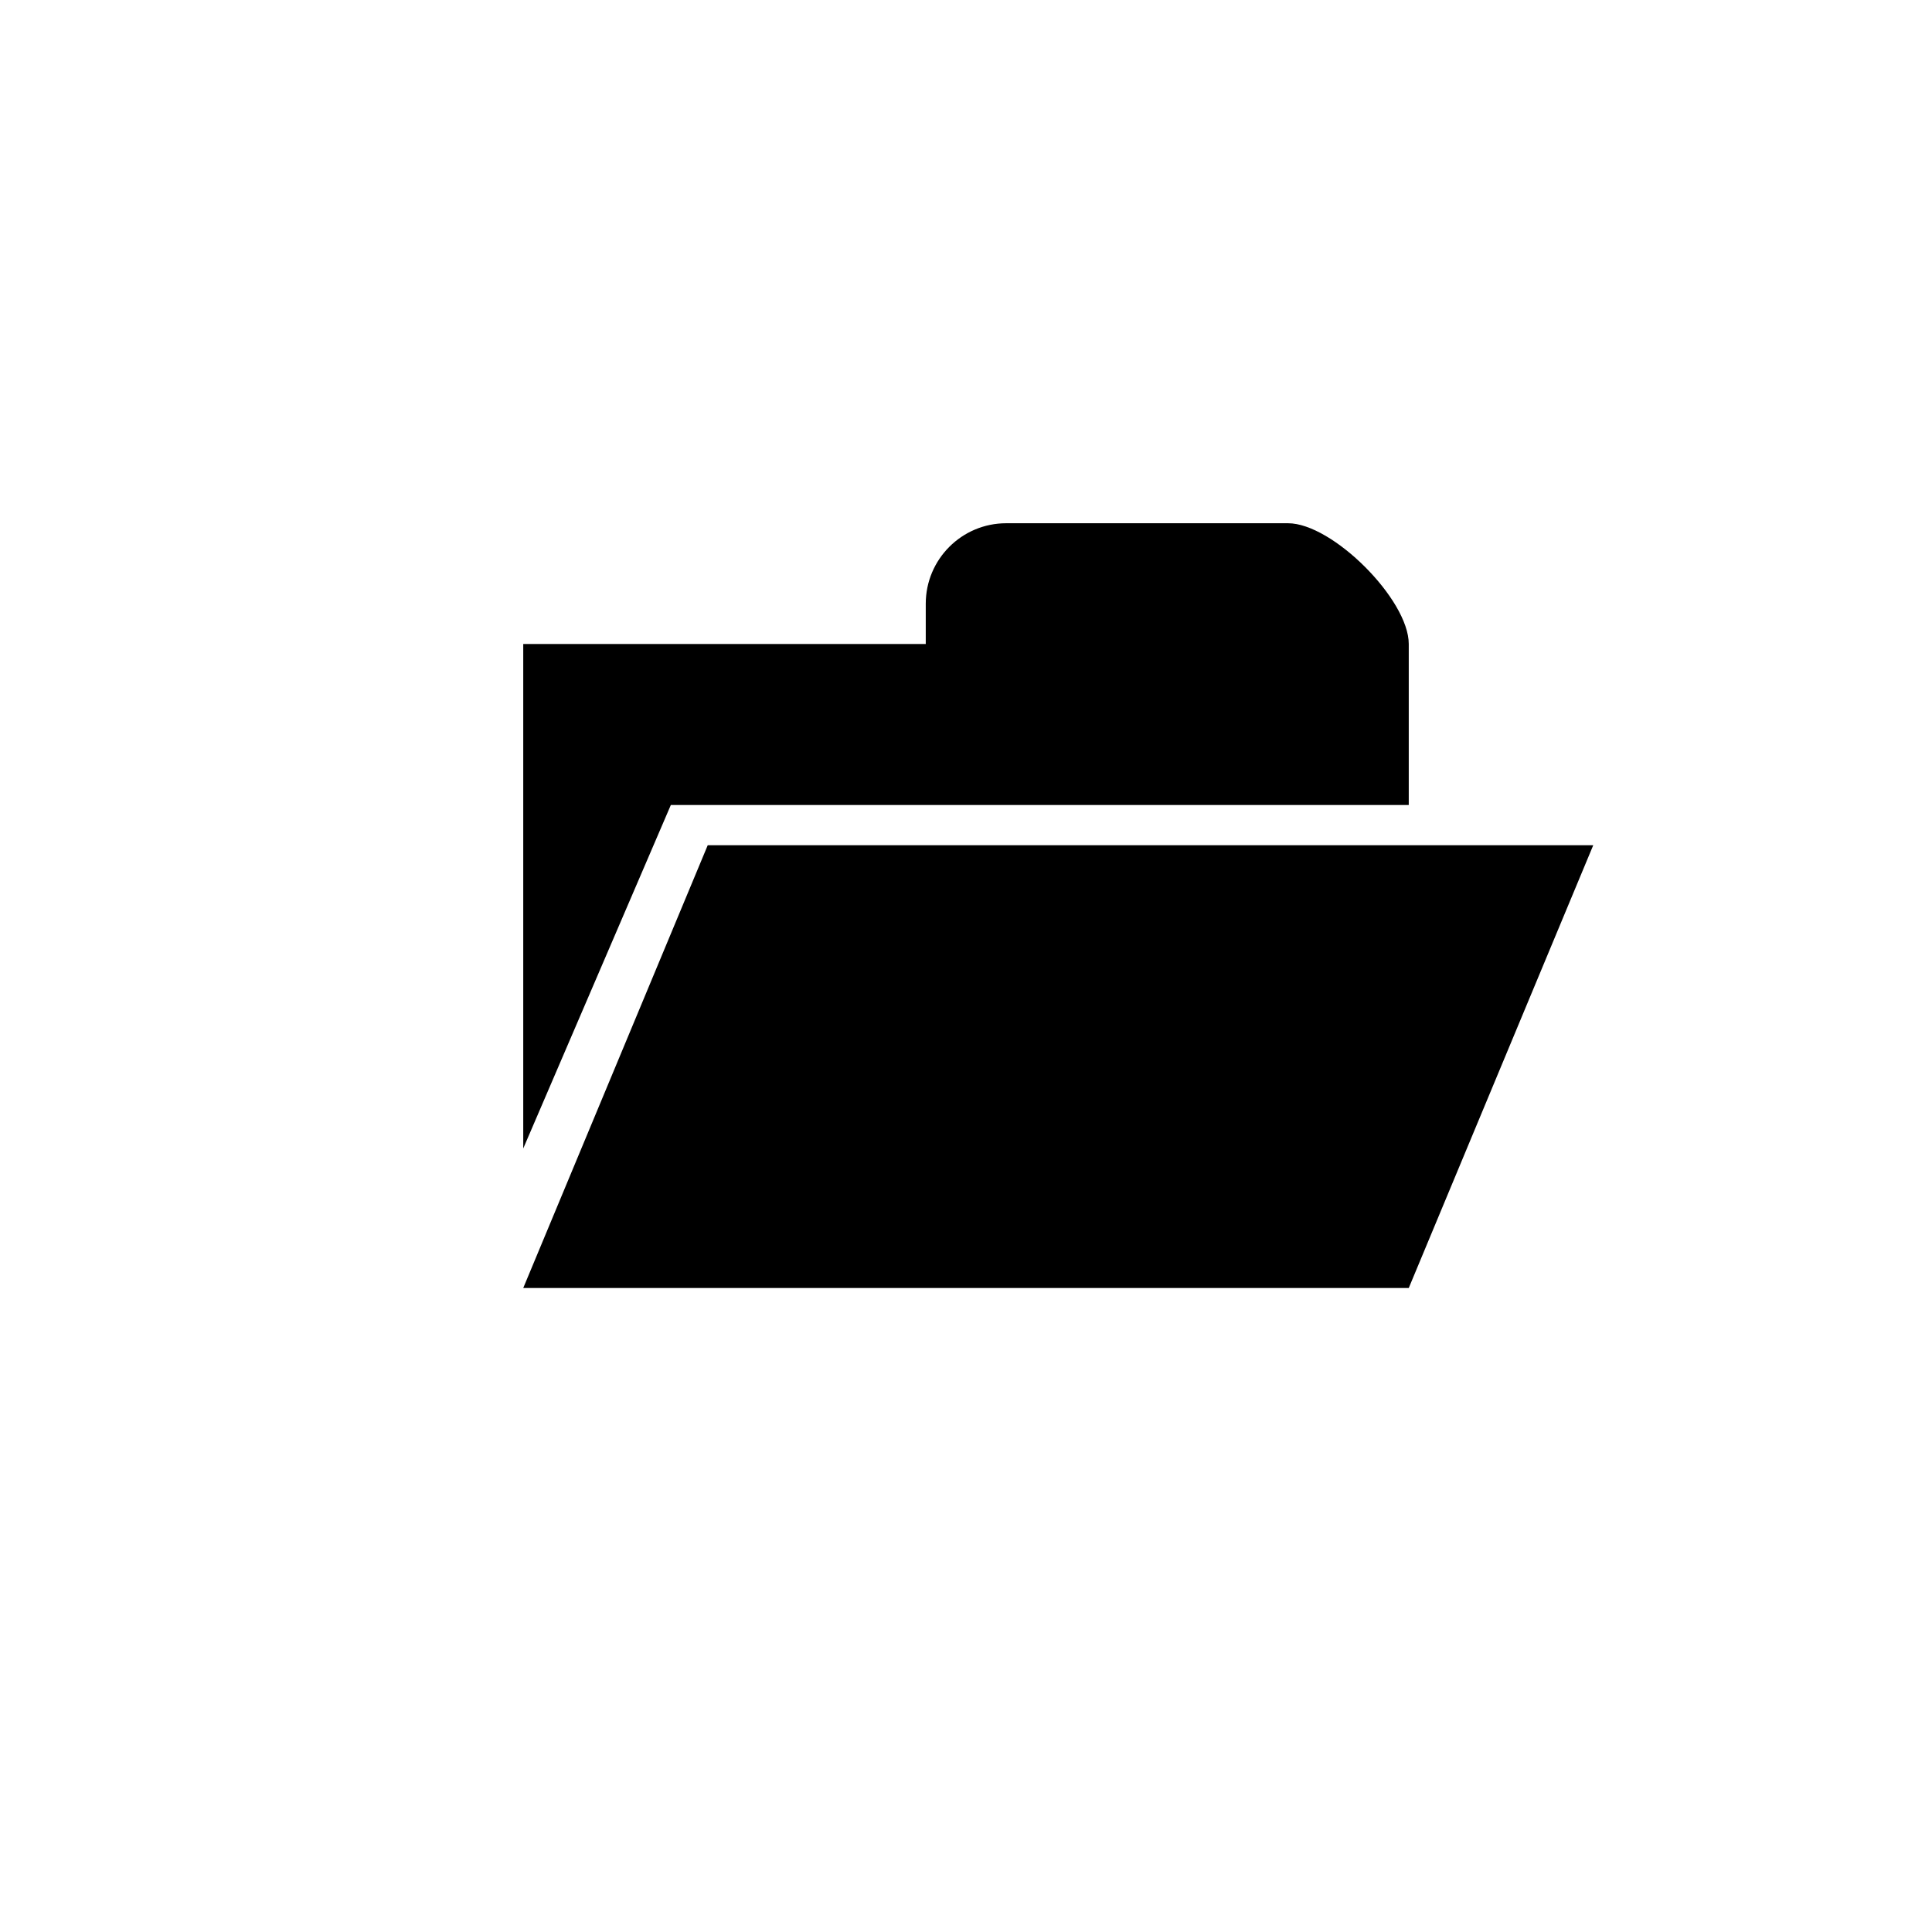
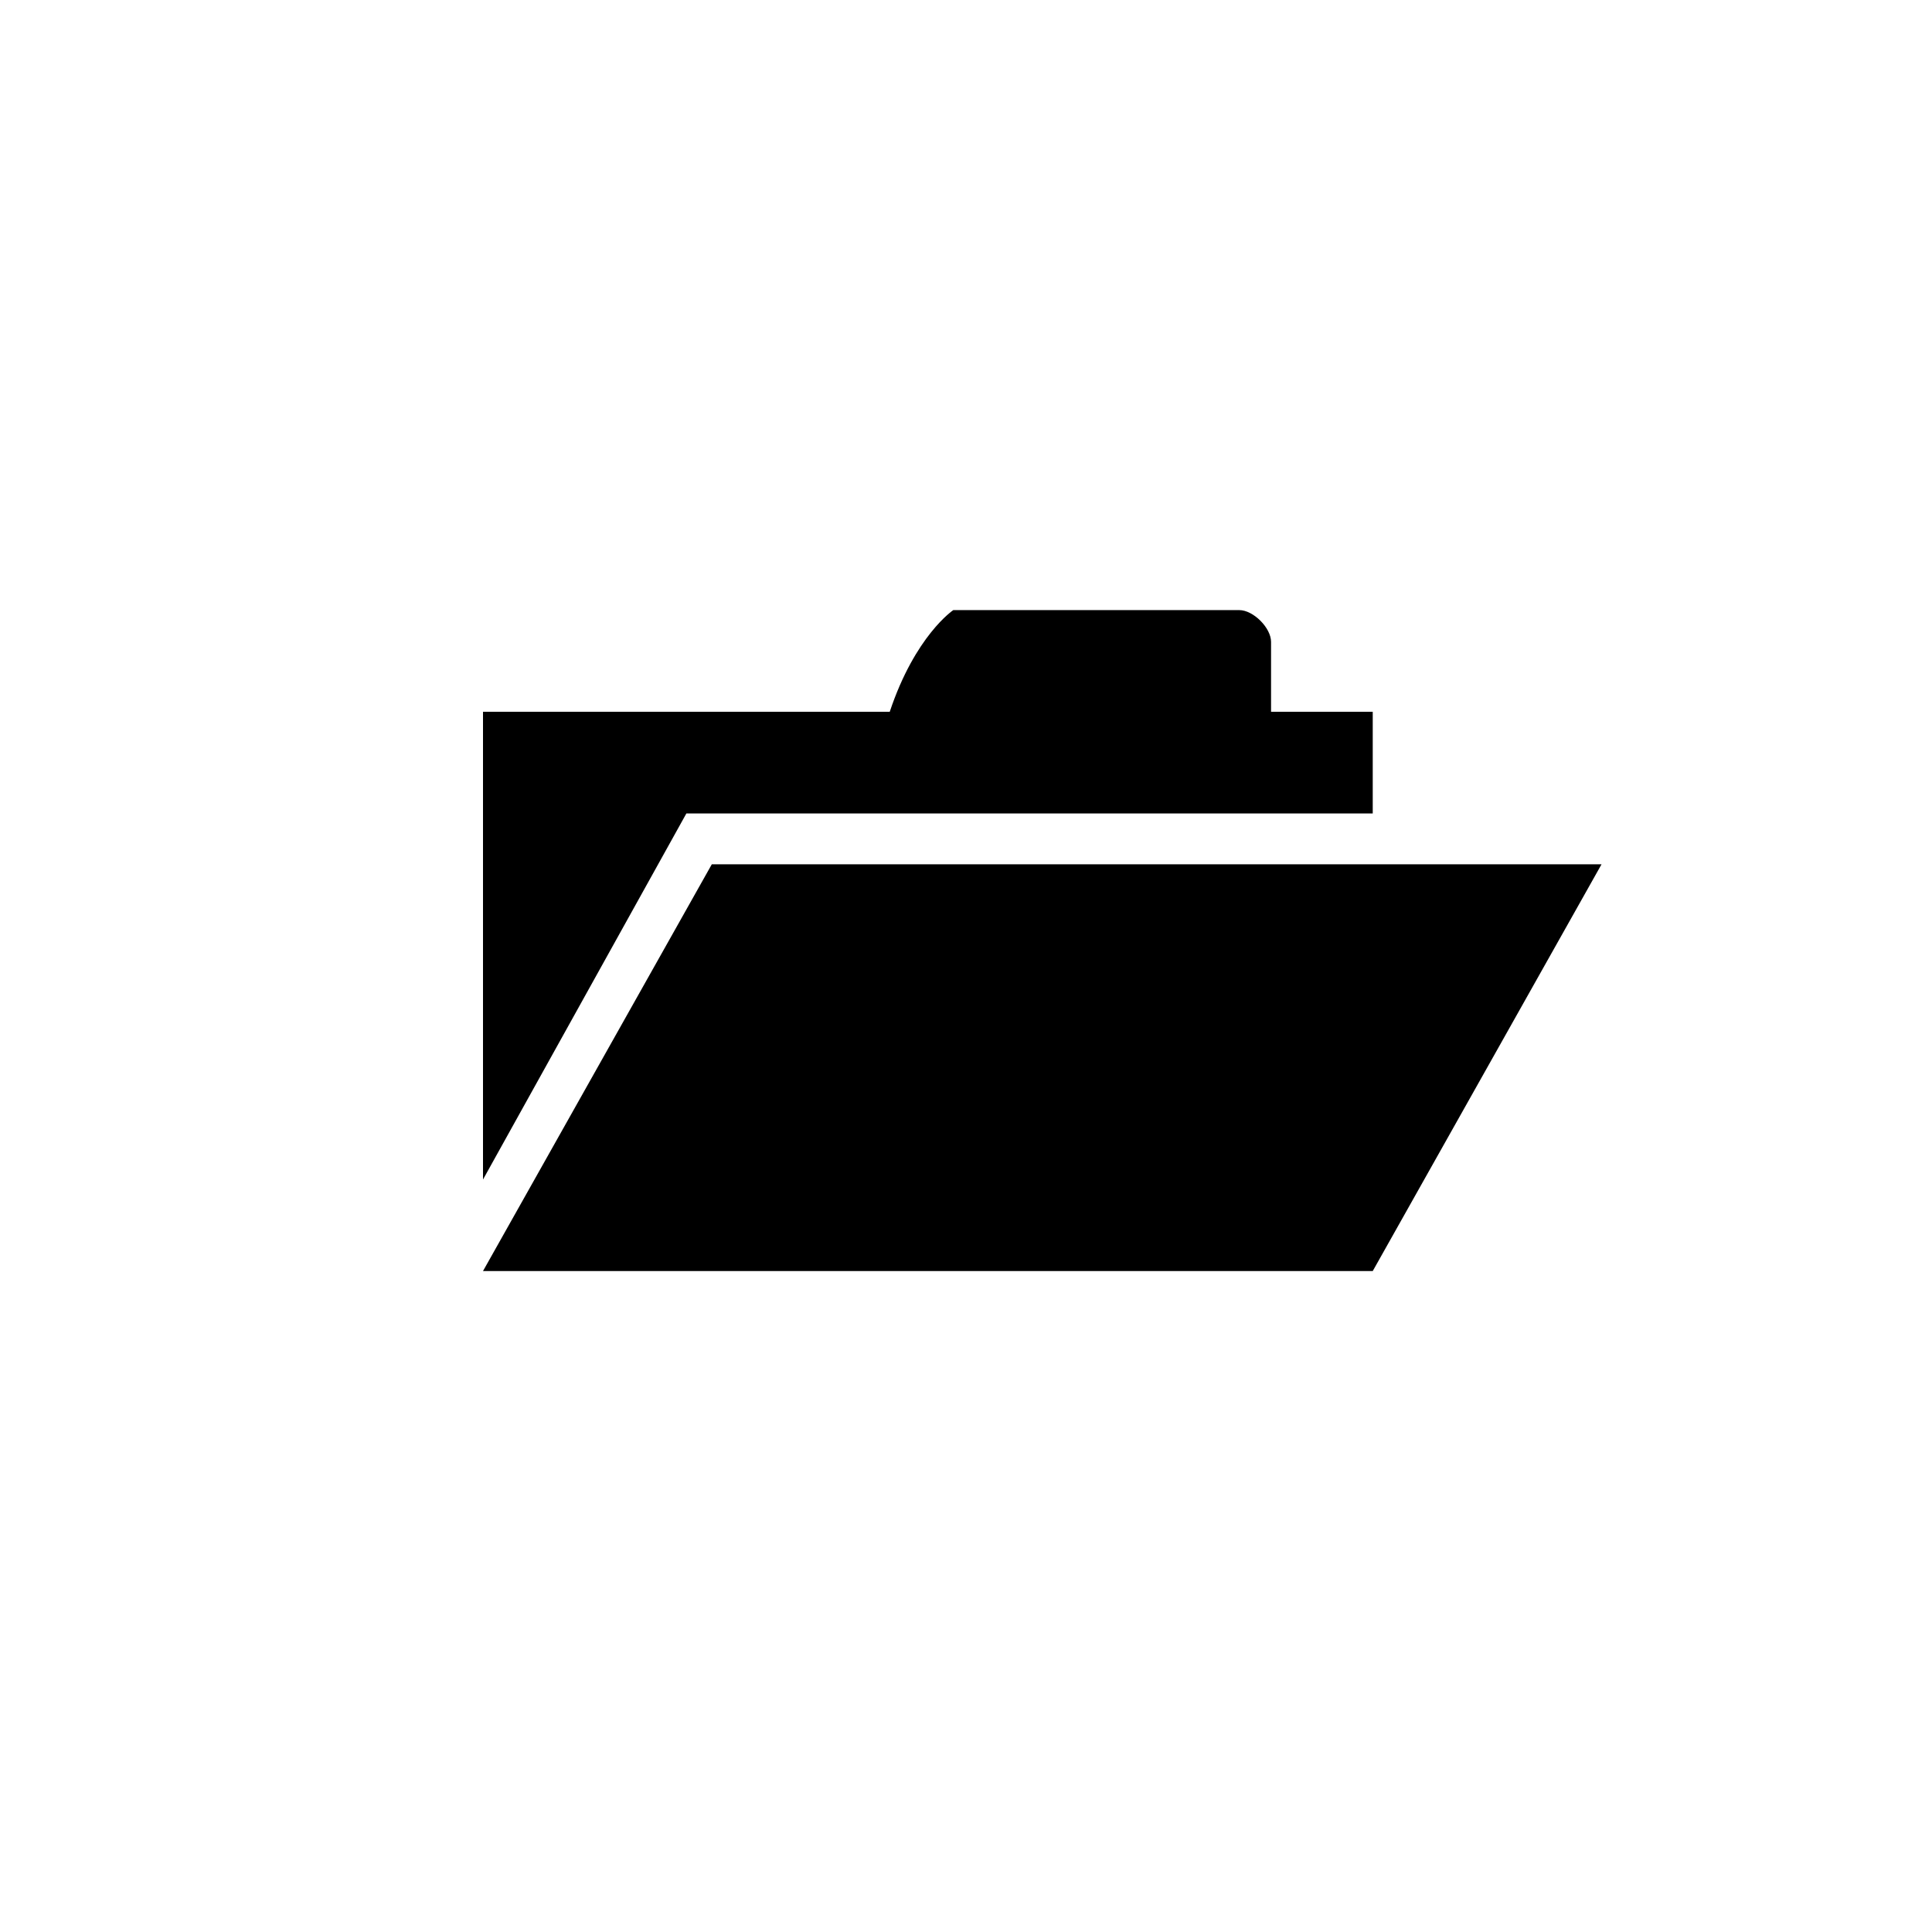
<svg xmlns="http://www.w3.org/2000/svg" version="1.1" baseProfile="full" width="76" height="76" viewBox="0 0 76.00 76.00" enable-background="new 0 0 76.00 76.00" xml:space="preserve">
-   <path fill="#000000" fill-opacity="1" stroke-width="0.2" stroke-linejoin="round" d="M 26.389,31.667L 20.583,45.178L 20.583,25.333L 36.417,25.333L 36.417,23.75C 36.417,22.001 37.834,20.583 39.583,20.583L 50.667,20.583C 52.416,20.583 55.417,23.584 55.417,25.333L 55.417,31.667L 26.389,31.667 Z M 55.417,50.667L 44.333,50.667L 20.583,50.667L 27.84,33.25L 62.674,33.25L 55.417,50.667 Z " />
+   <path fill="#000000" fill-opacity="1" stroke-width="0.2" stroke-linejoin="round" d="M 19,50L 28,34L 63,34L 54,50L 19,50 Z M 19,28L 35,28C 36,25 37.5,24 37.5,24L 48.75,24C 49.302,24 50,24.698 50,25.25L 50,28L 54,28L 54,32L 27,32L 19,46.4L 19,28 Z " />
</svg>
